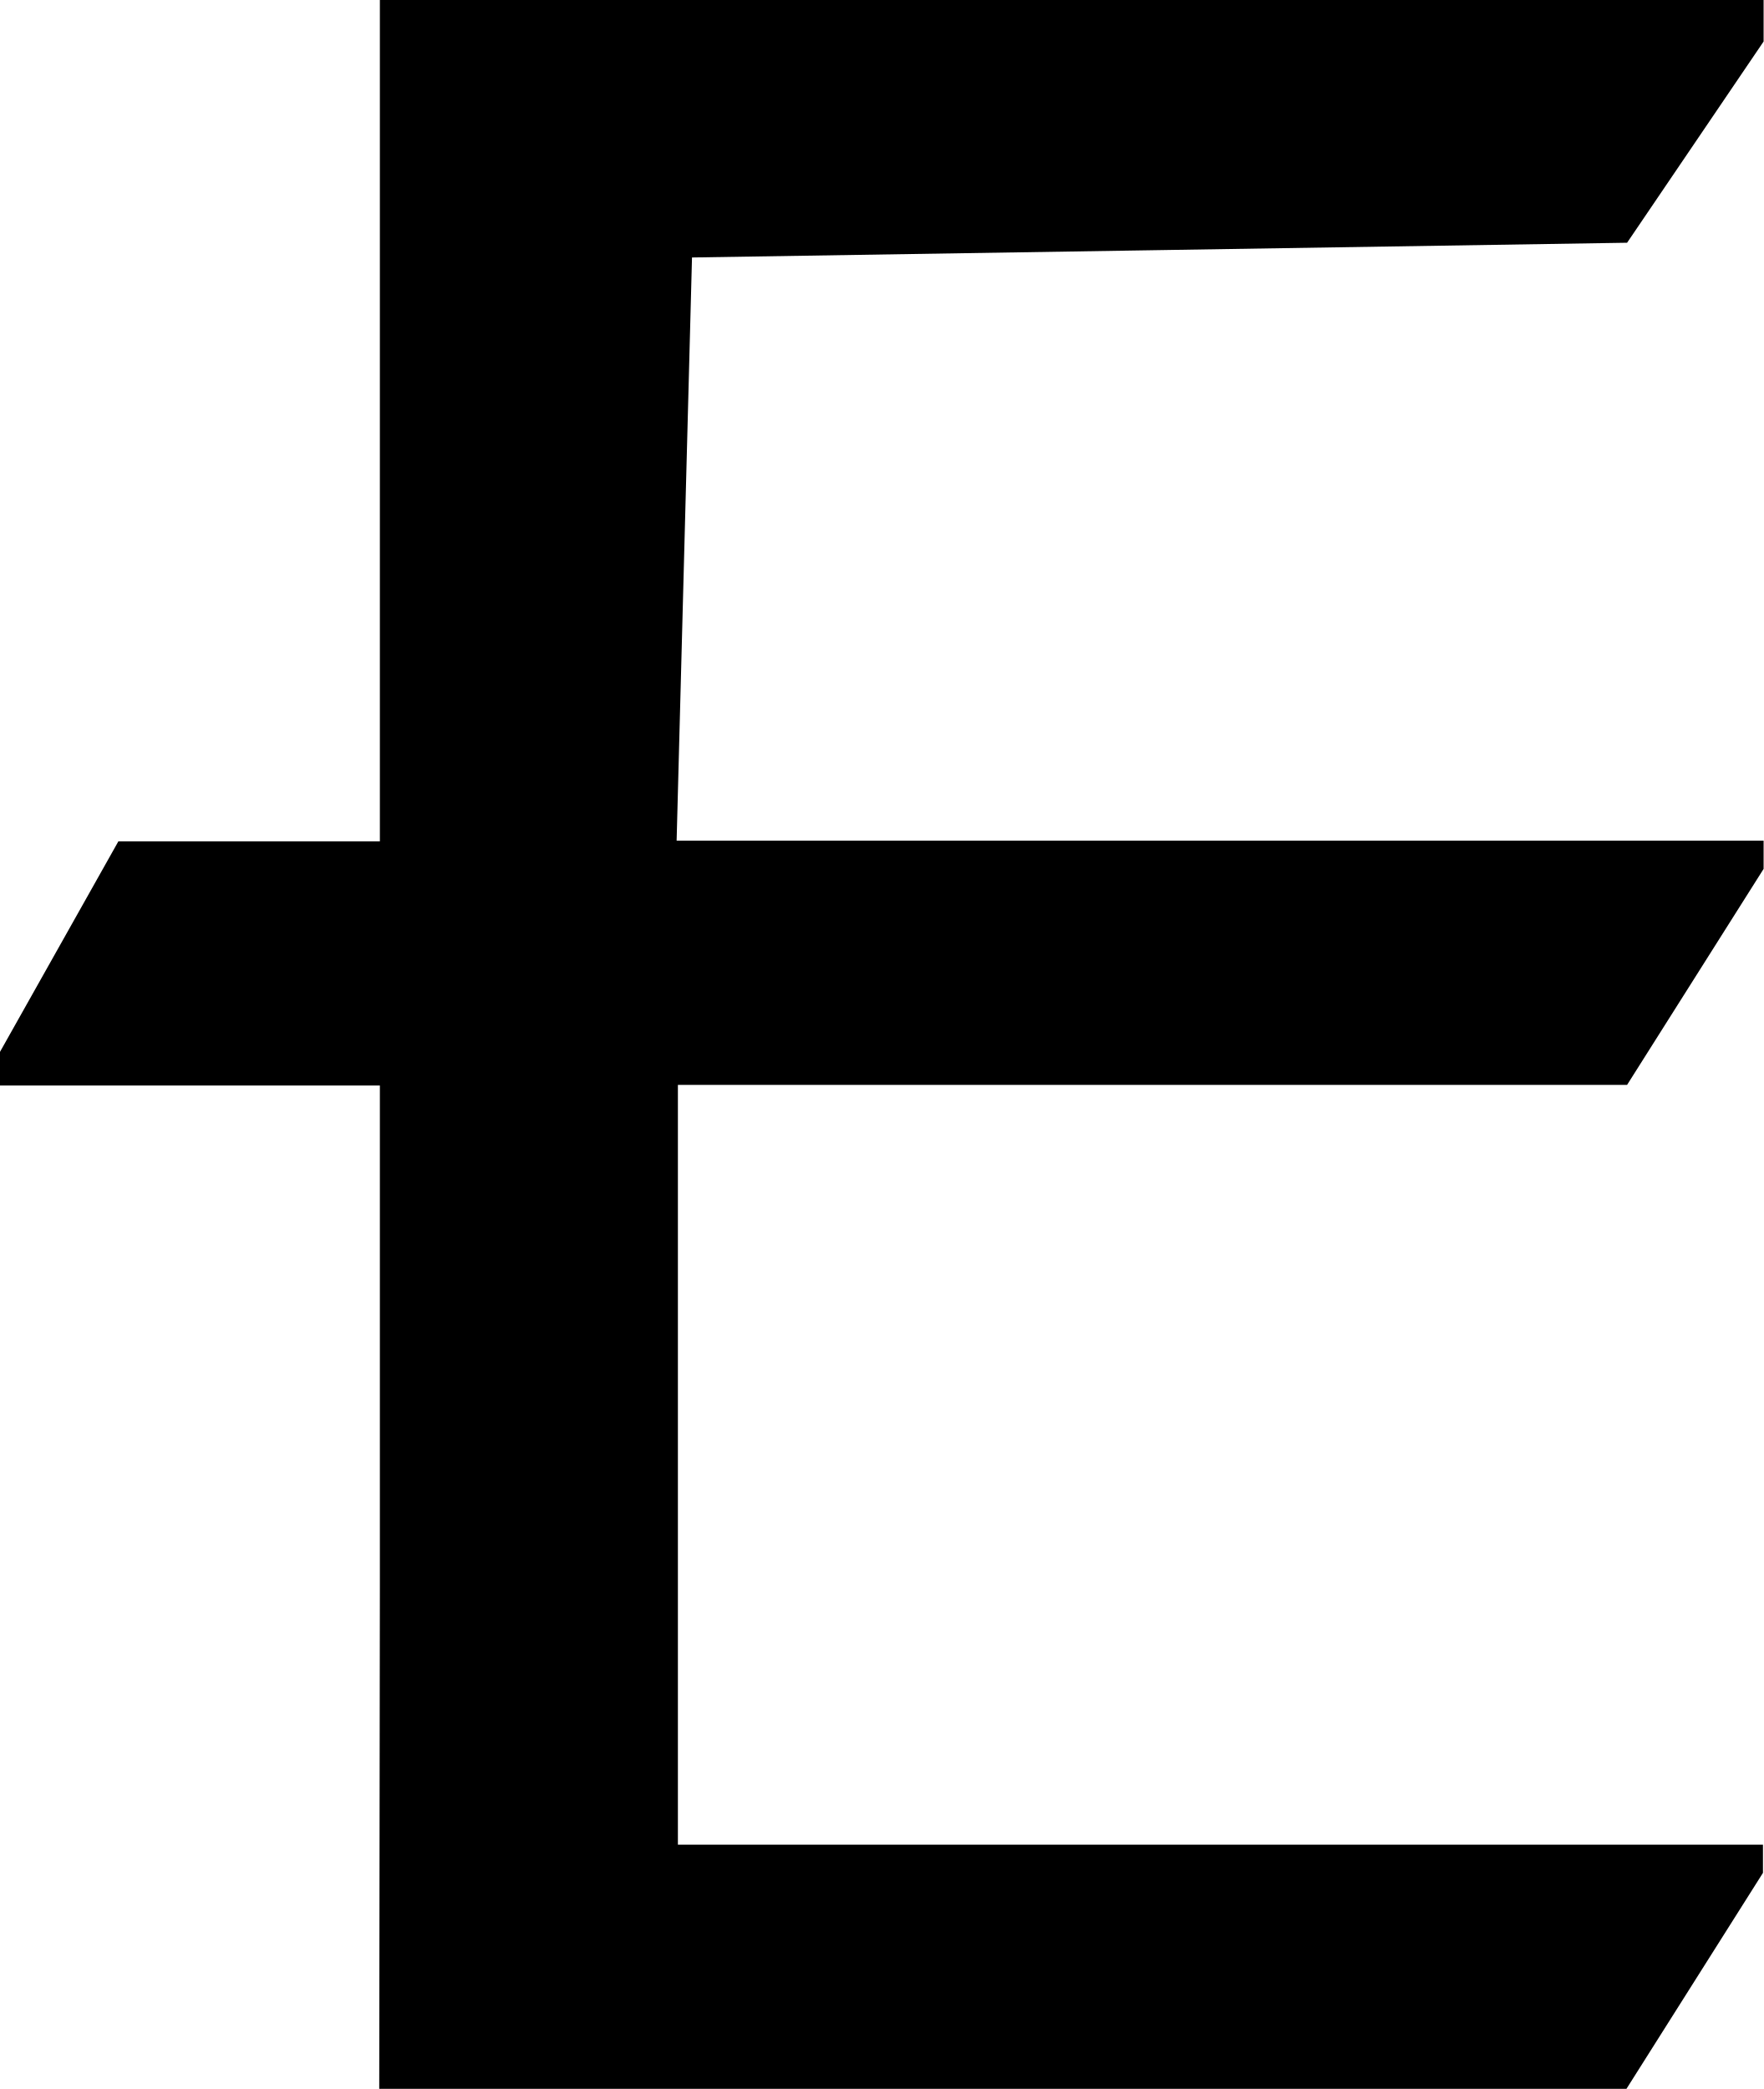
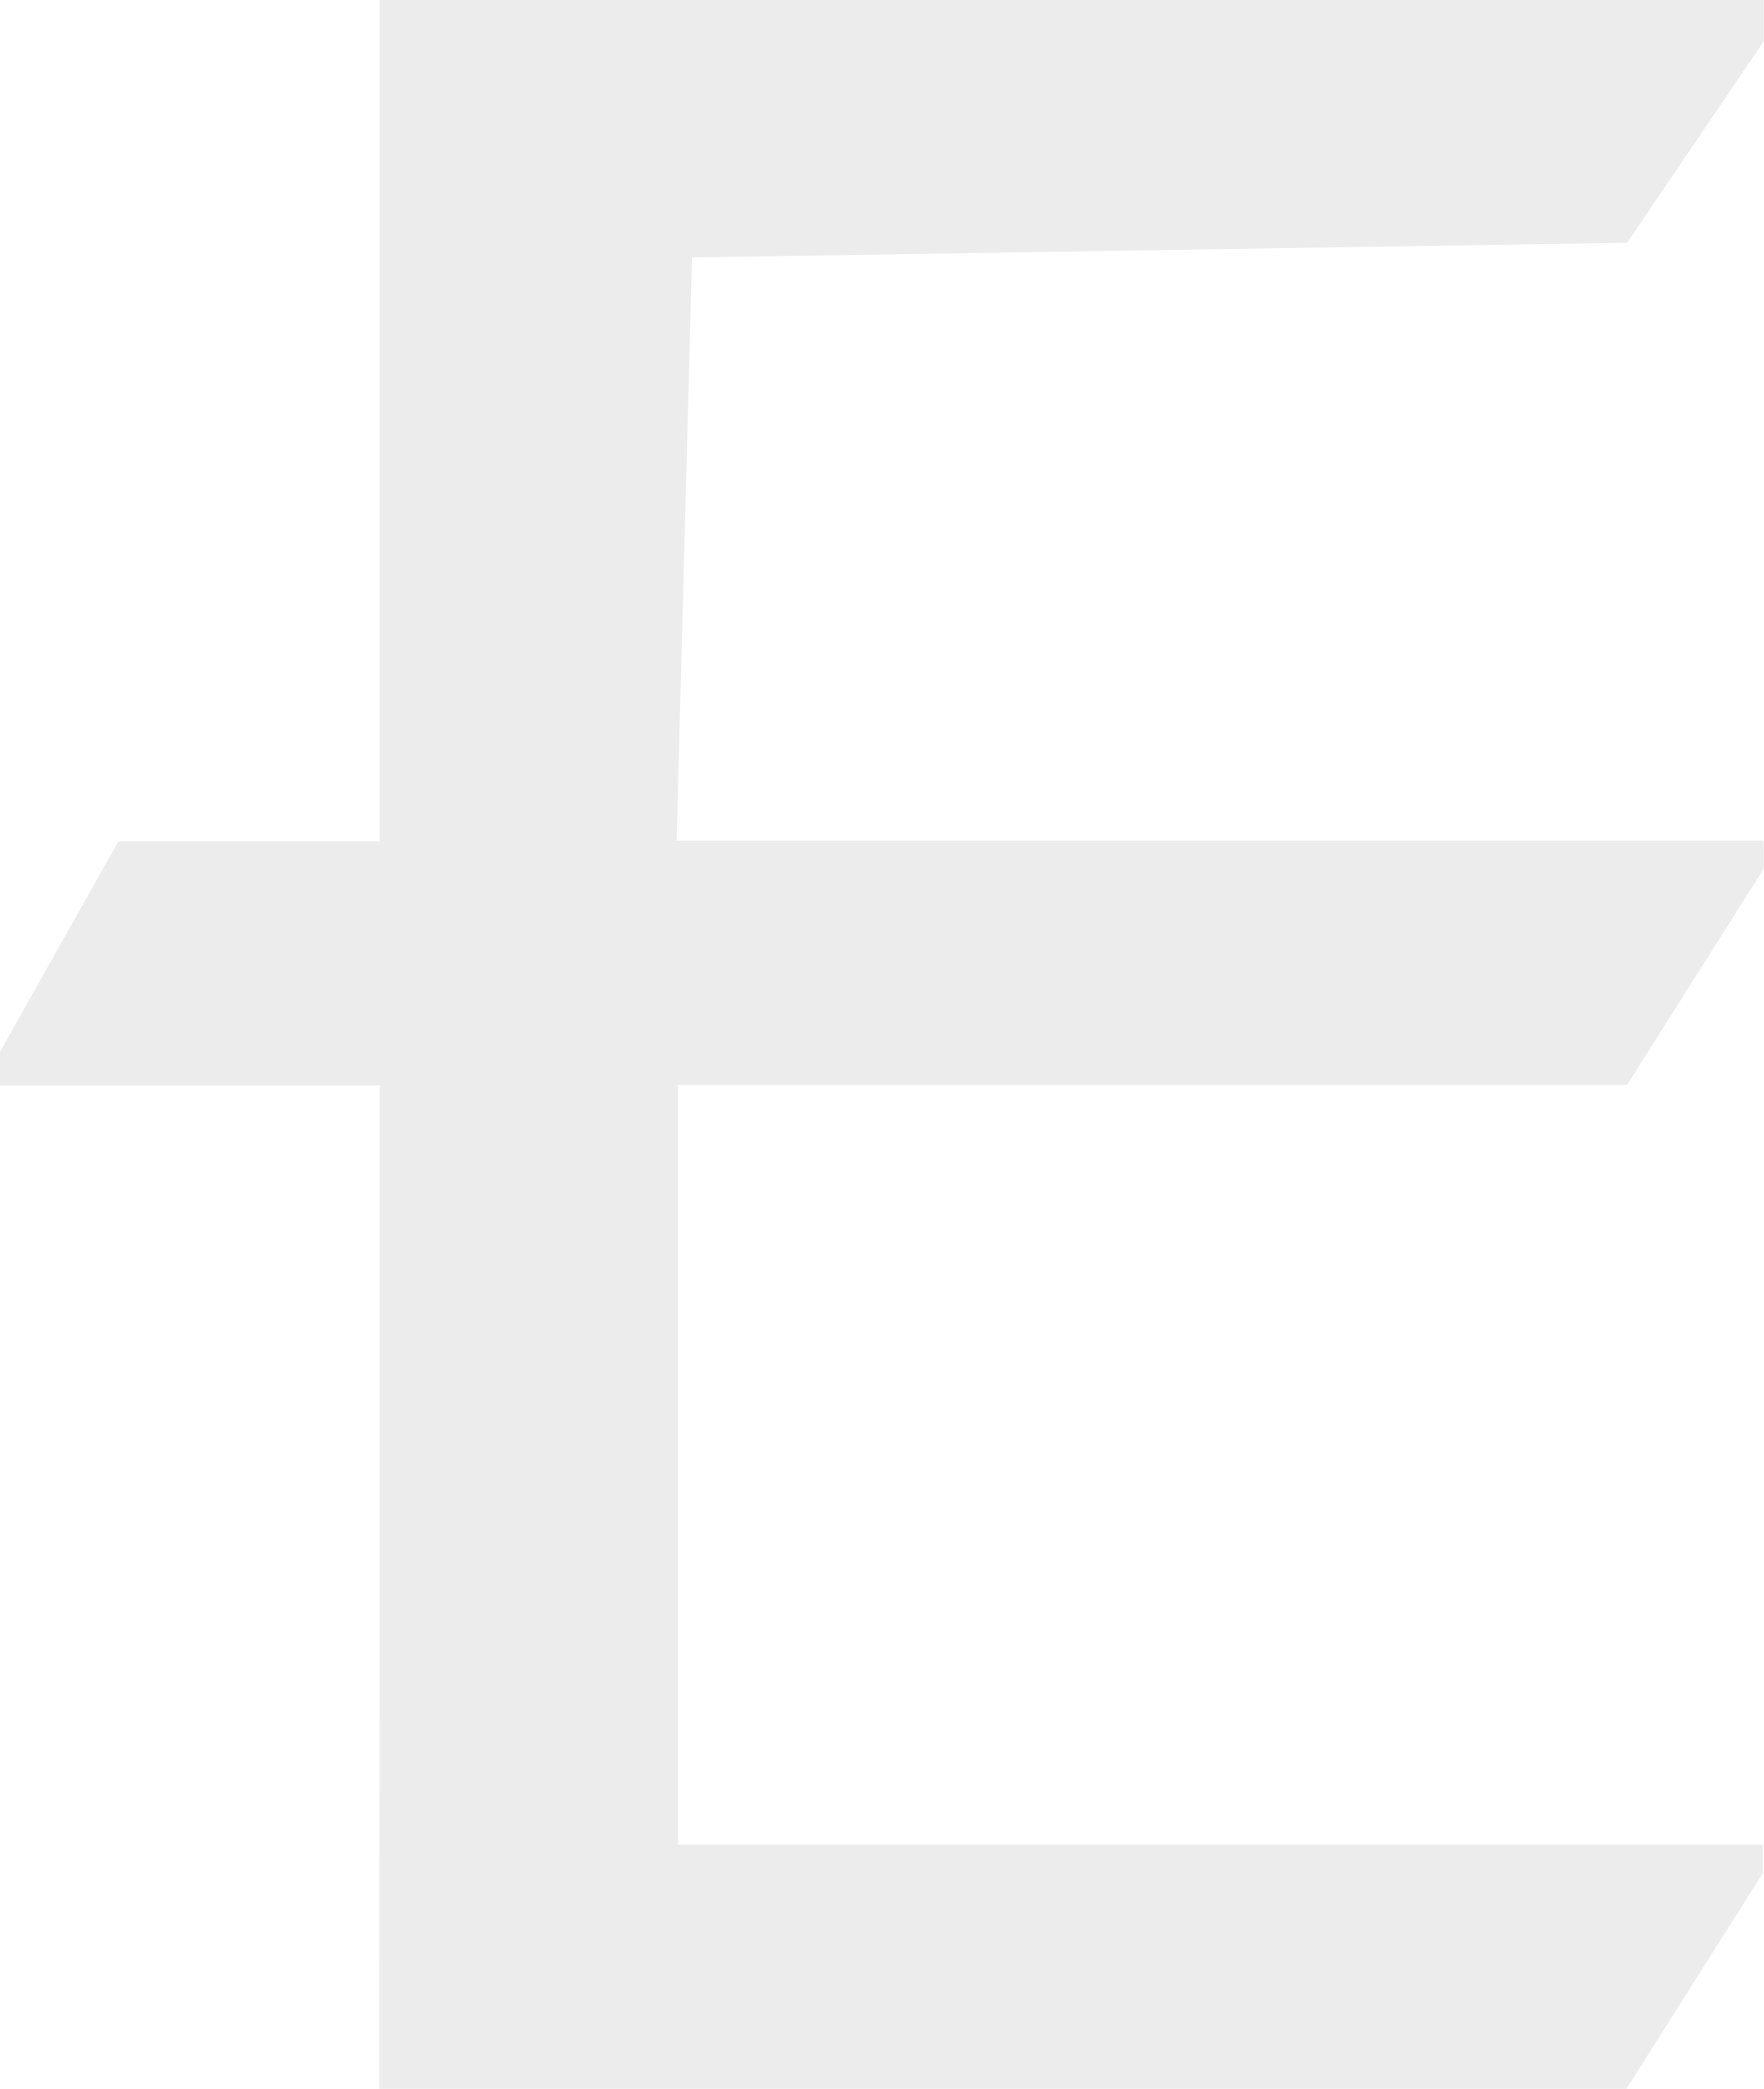
<svg xmlns="http://www.w3.org/2000/svg" width="5.503mm" height="6.519mm" viewBox="0 0 5.503 6.519" version="1.1" id="svg1">
  <defs id="defs1" />
  <g id="layer1" transform="translate(-89.16458,-93.6625)">
-     <path style="fill:#000000" d="m 90.35,98.616 v -1.566 h -0.593 -0.593 v -0.052 -0.052 l 0.185,-0.329 0.185,-0.329 h 0.408 0.408 V 94.975 93.662 h 2.159 2.159 v 0.065 0.065 l -0.213,0.314 -0.213,0.314 -1.459,0.023 -1.459,0.023 -0.024,0.91 -0.024,0.91 h 1.696 1.696 v 0.044 0.044 l -0.213,0.337 -0.213,0.337 h -1.481 -1.481 v 2.371 h 1.693 1.693 v 0.044 0.044 l -0.213,0.337 -0.213,0.337 h -1.946 -1.946 z" id="path45" />
+     <path style="fill:#ececec" d="m 90.35,98.616 v -1.566 h -0.593 -0.593 v -0.052 -0.052 l 0.185,-0.329 0.185,-0.329 h 0.408 0.408 V 94.975 93.662 h 2.159 2.159 v 0.065 0.065 l -0.213,0.314 -0.213,0.314 -1.459,0.023 -1.459,0.023 -0.024,0.91 -0.024,0.91 h 1.696 1.696 v 0.044 0.044 l -0.213,0.337 -0.213,0.337 h -1.481 -1.481 v 2.371 h 1.693 1.693 v 0.044 0.044 l -0.213,0.337 -0.213,0.337 h -1.946 -1.946 z" id="path45" />
  </g>
</svg>
